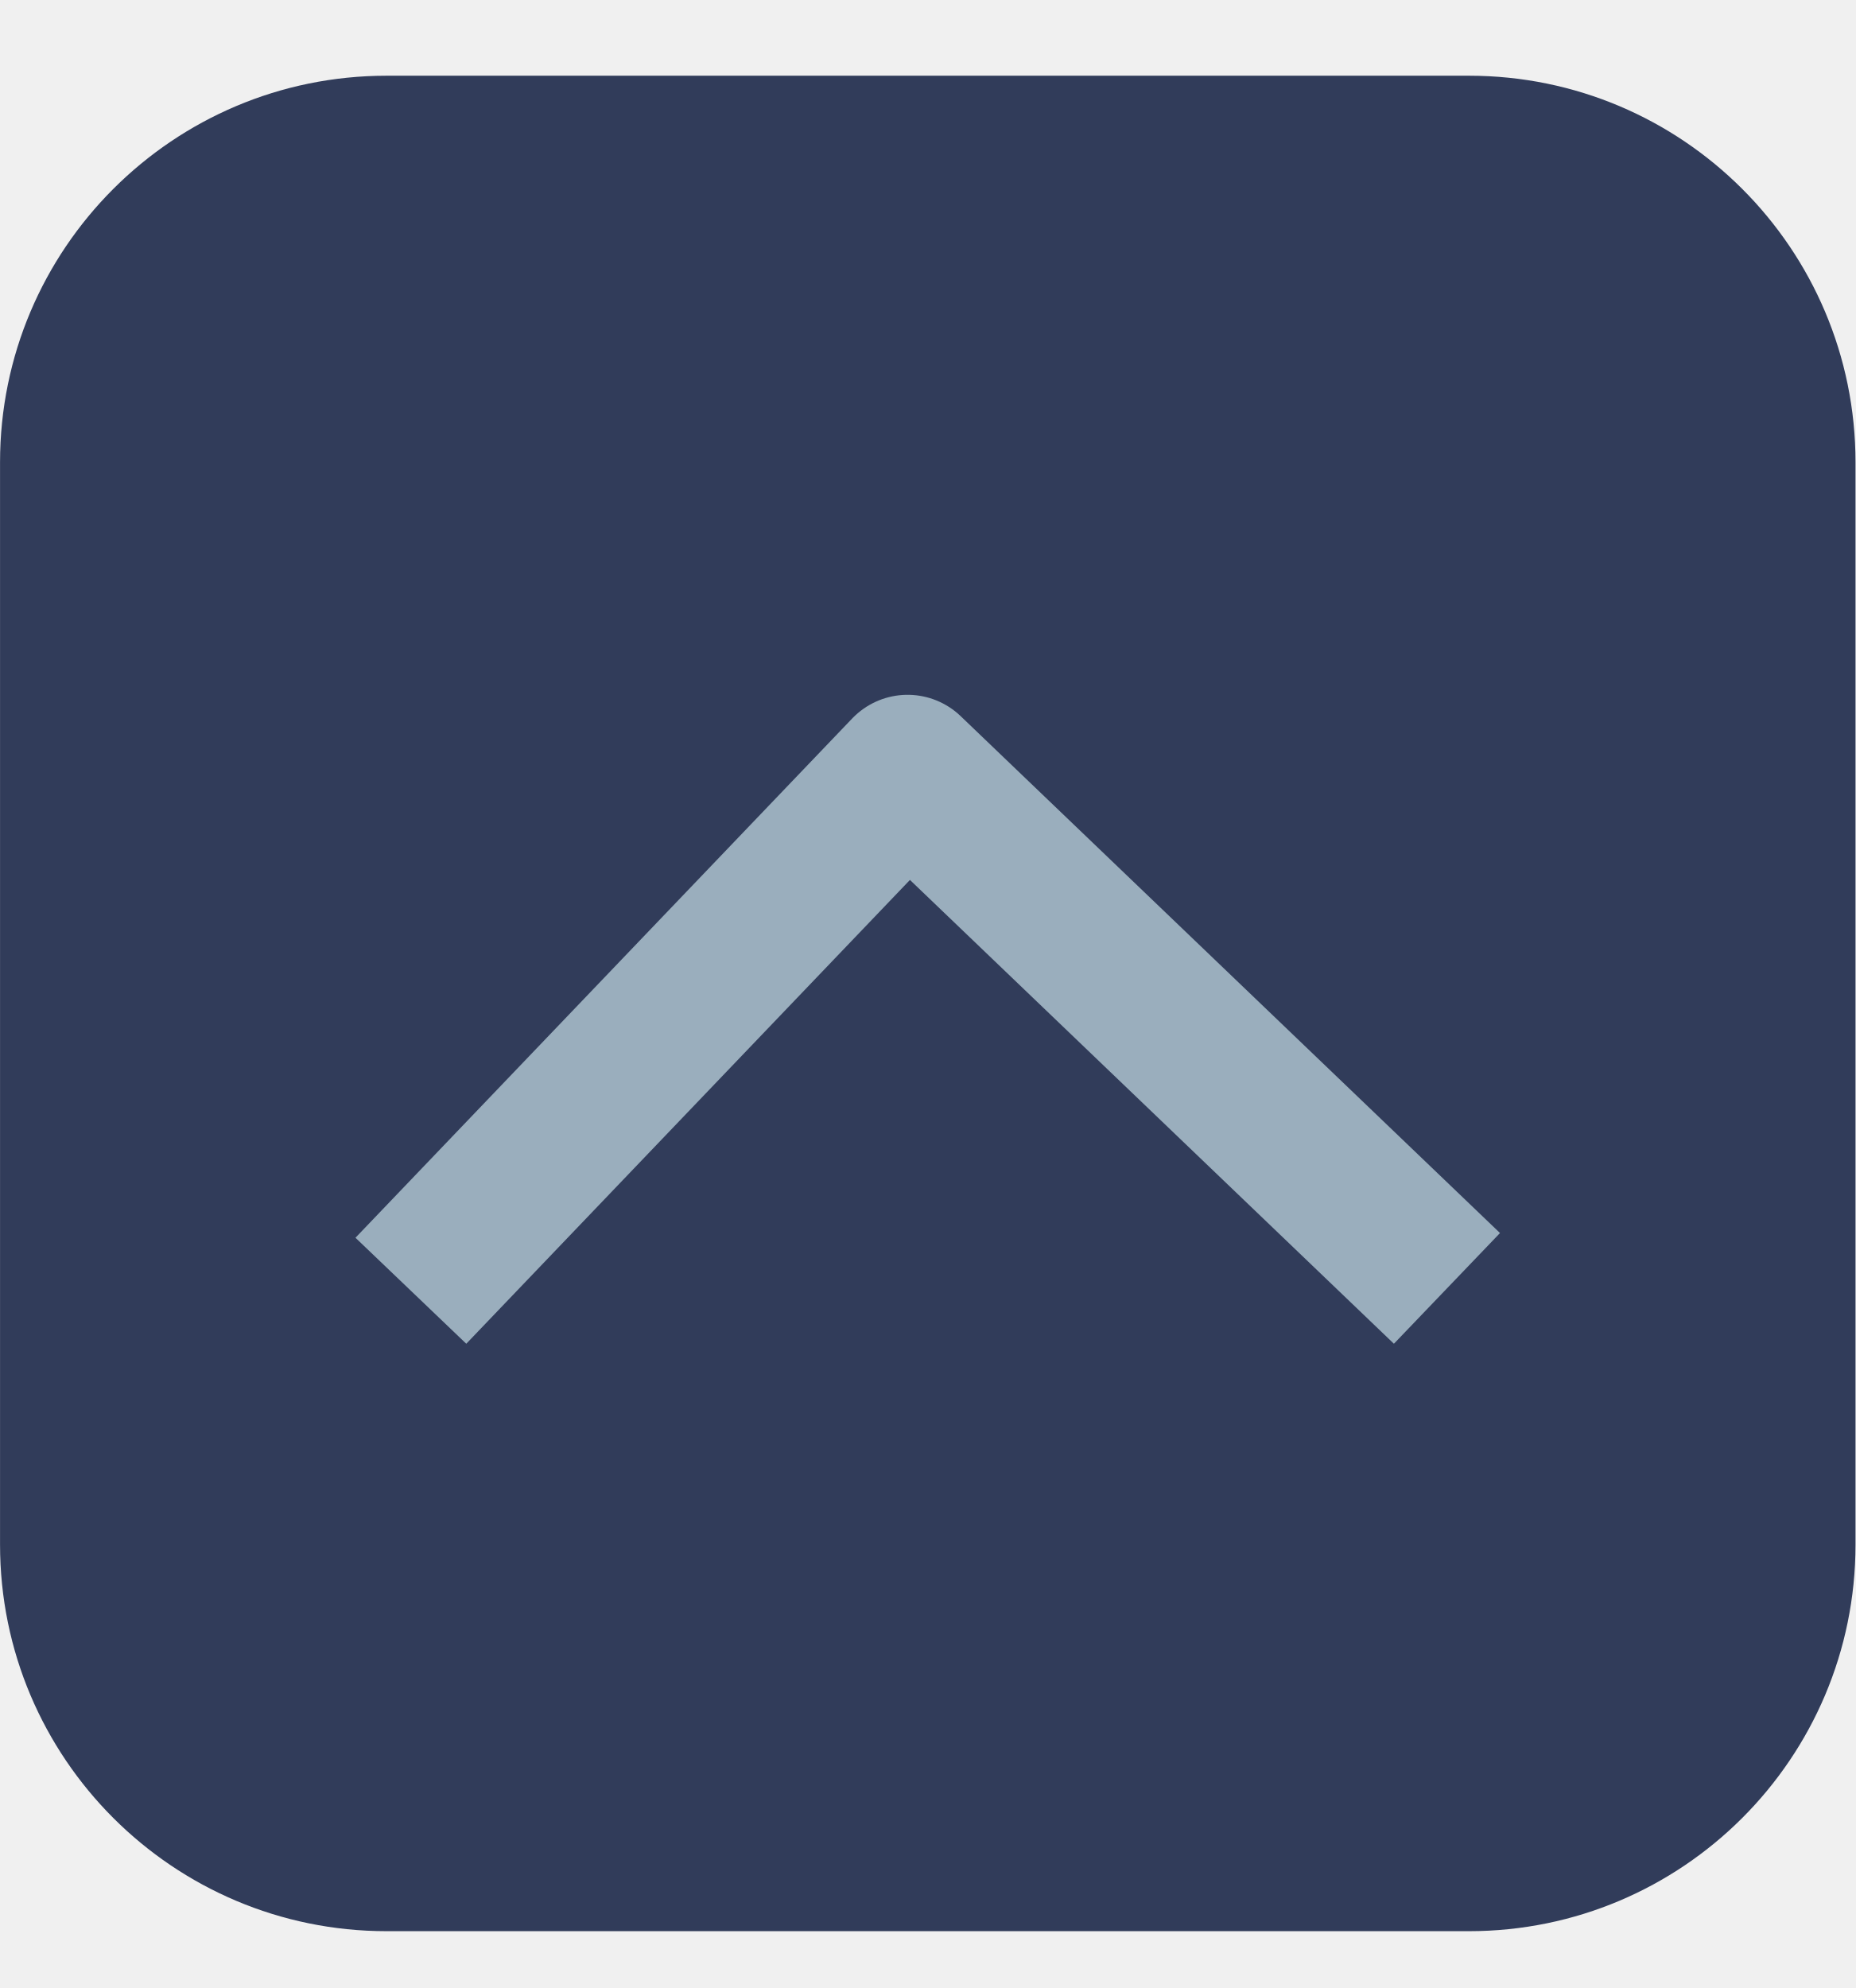
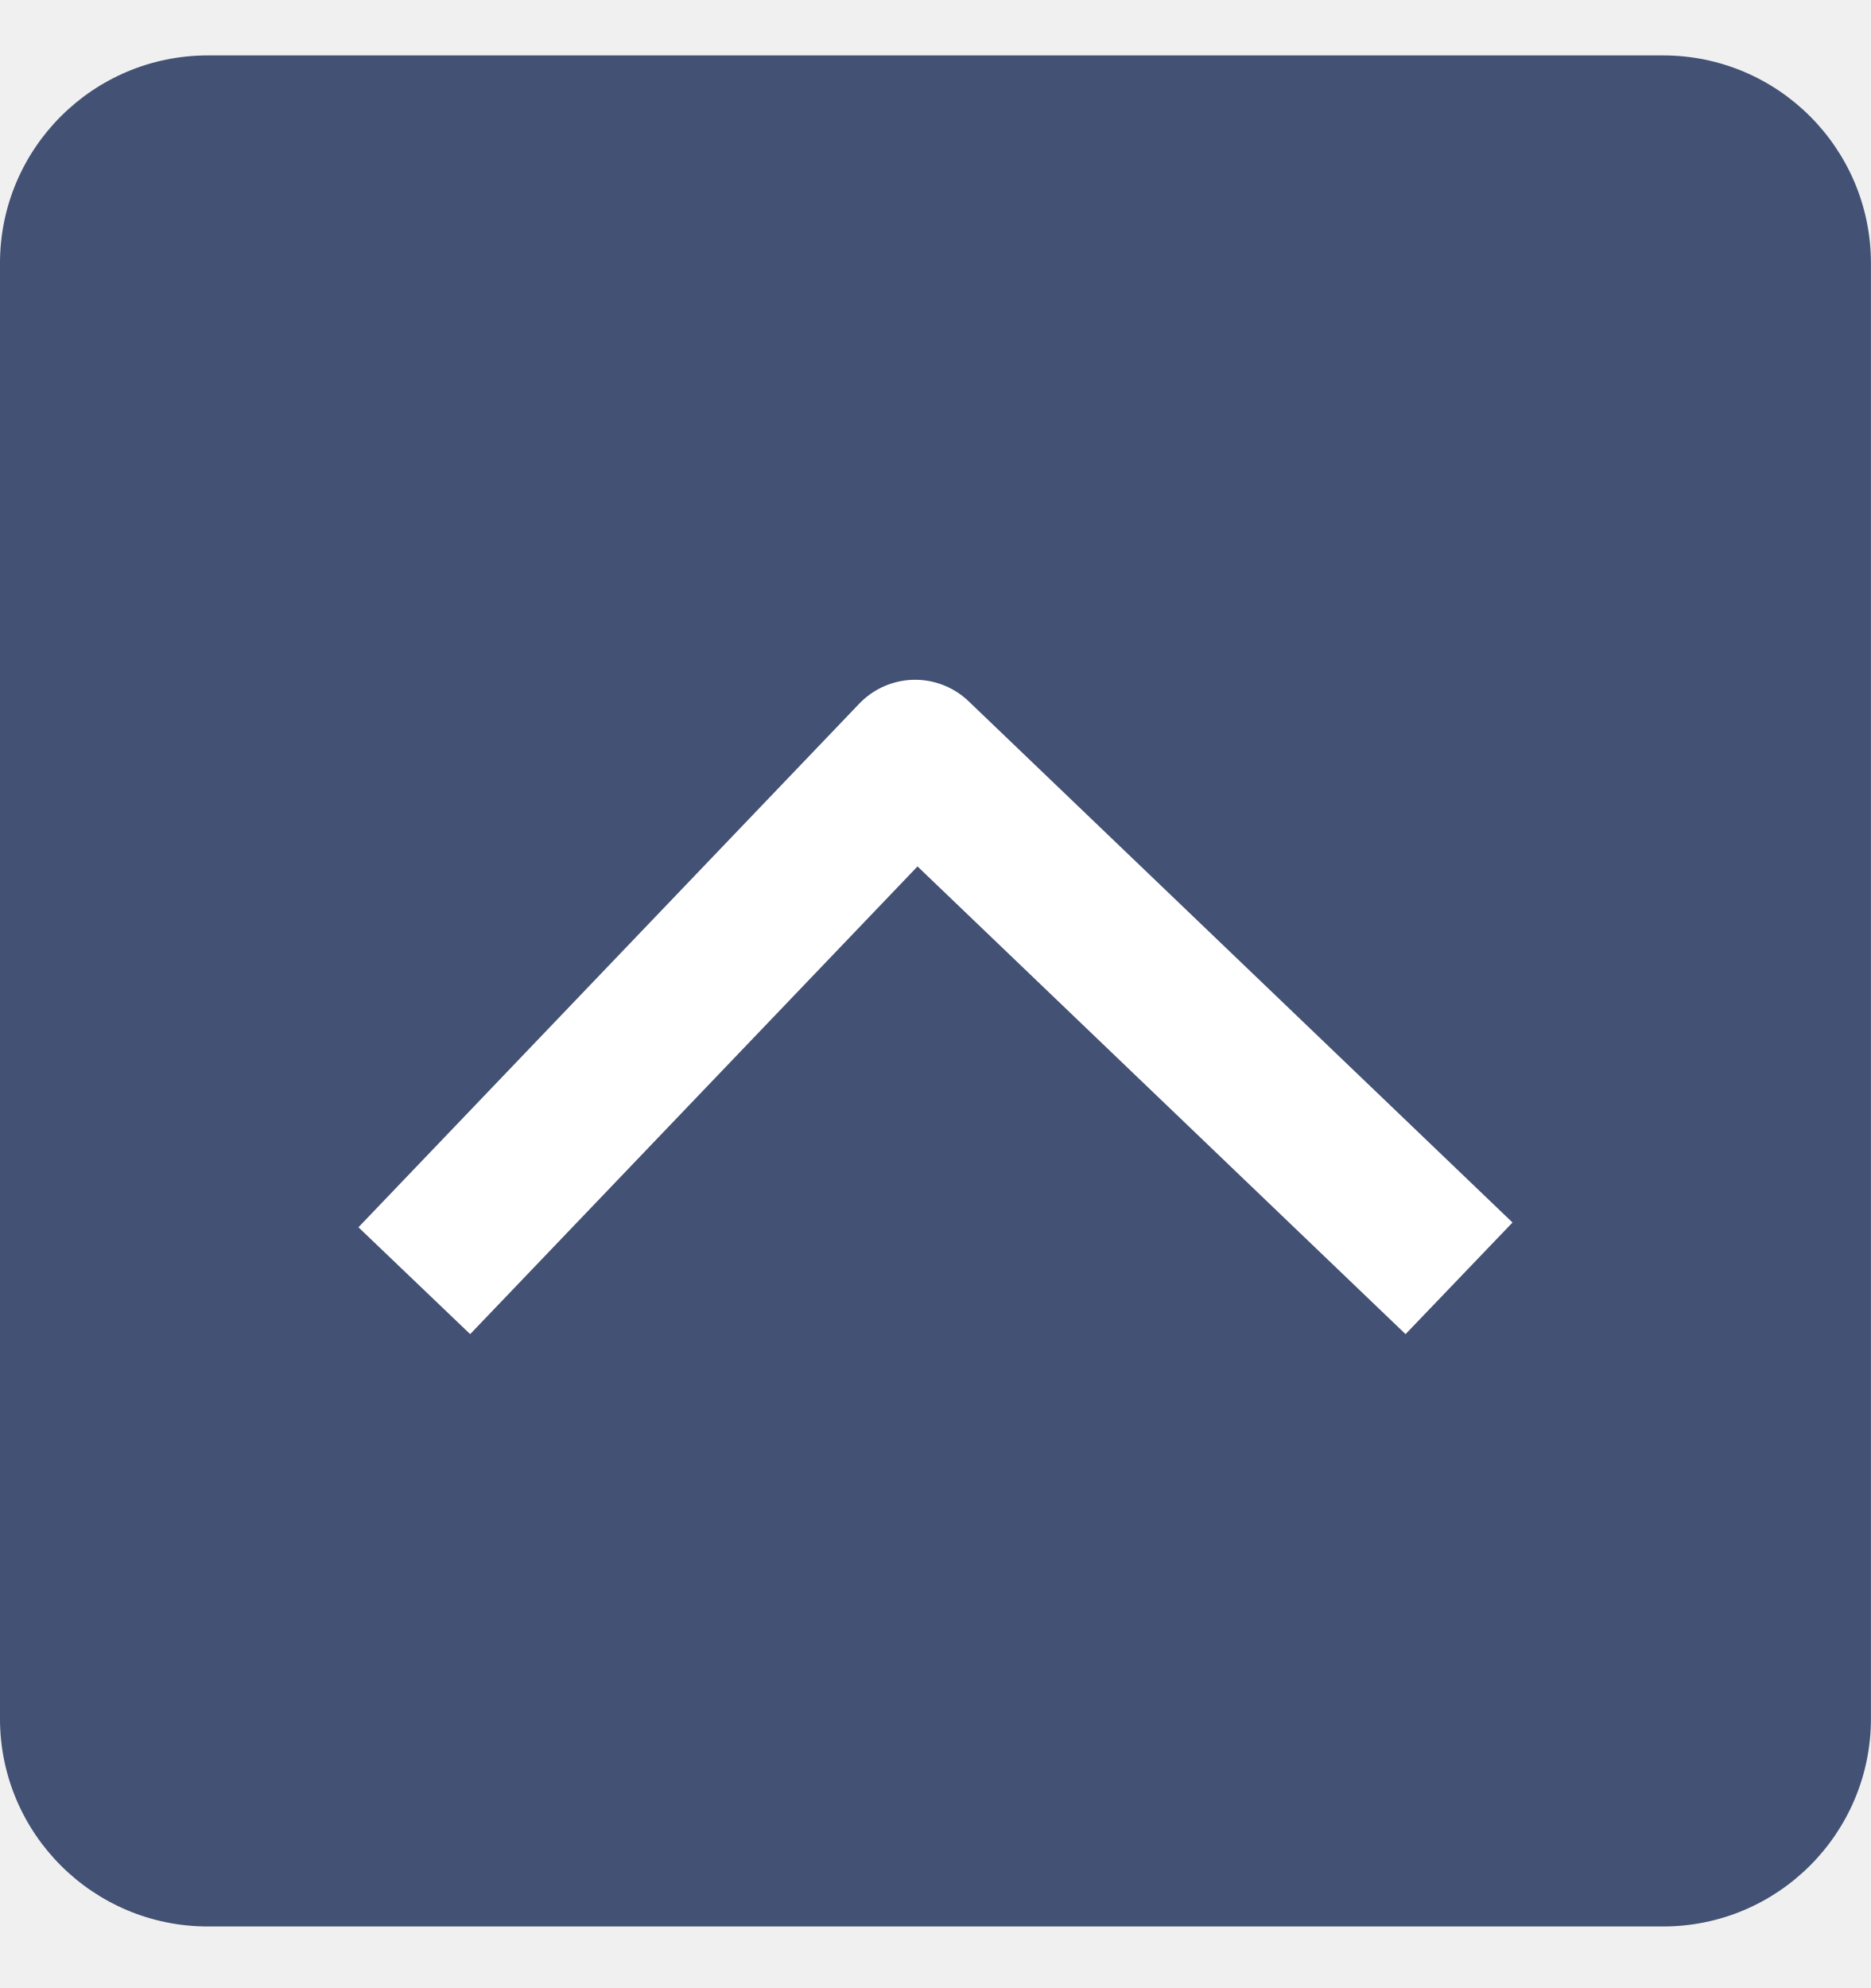
- <svg xmlns="http://www.w3.org/2000/svg" width="14" height="15" viewBox="0 0 14 15" fill="none">
-   <rect x="14" y="0.571" width="14" height="14" rx="2.917" transform="rotate(90 14 0.571289)" fill="#313C5A" />
-   <path d="M10.5 9.321L6.848 5.821L3.5 9.321" stroke="#9AAEBD" stroke-width="1.157" stroke-linecap="square" stroke-linejoin="round" />
+ <svg xmlns="http://www.w3.org/2000/svg" width="16" height="17" viewBox="0 0 16 17" fill="none">
+   <rect x="16" y="0.474" width="16" height="16" rx="1.778" transform="rotate(90 16 0.473877)" fill="#435175" />
+   <path d="M12 10.474L7.826 6.474L4 10.474" stroke="white" stroke-width="1.322" stroke-linecap="square" stroke-linejoin="round" />
</svg>
